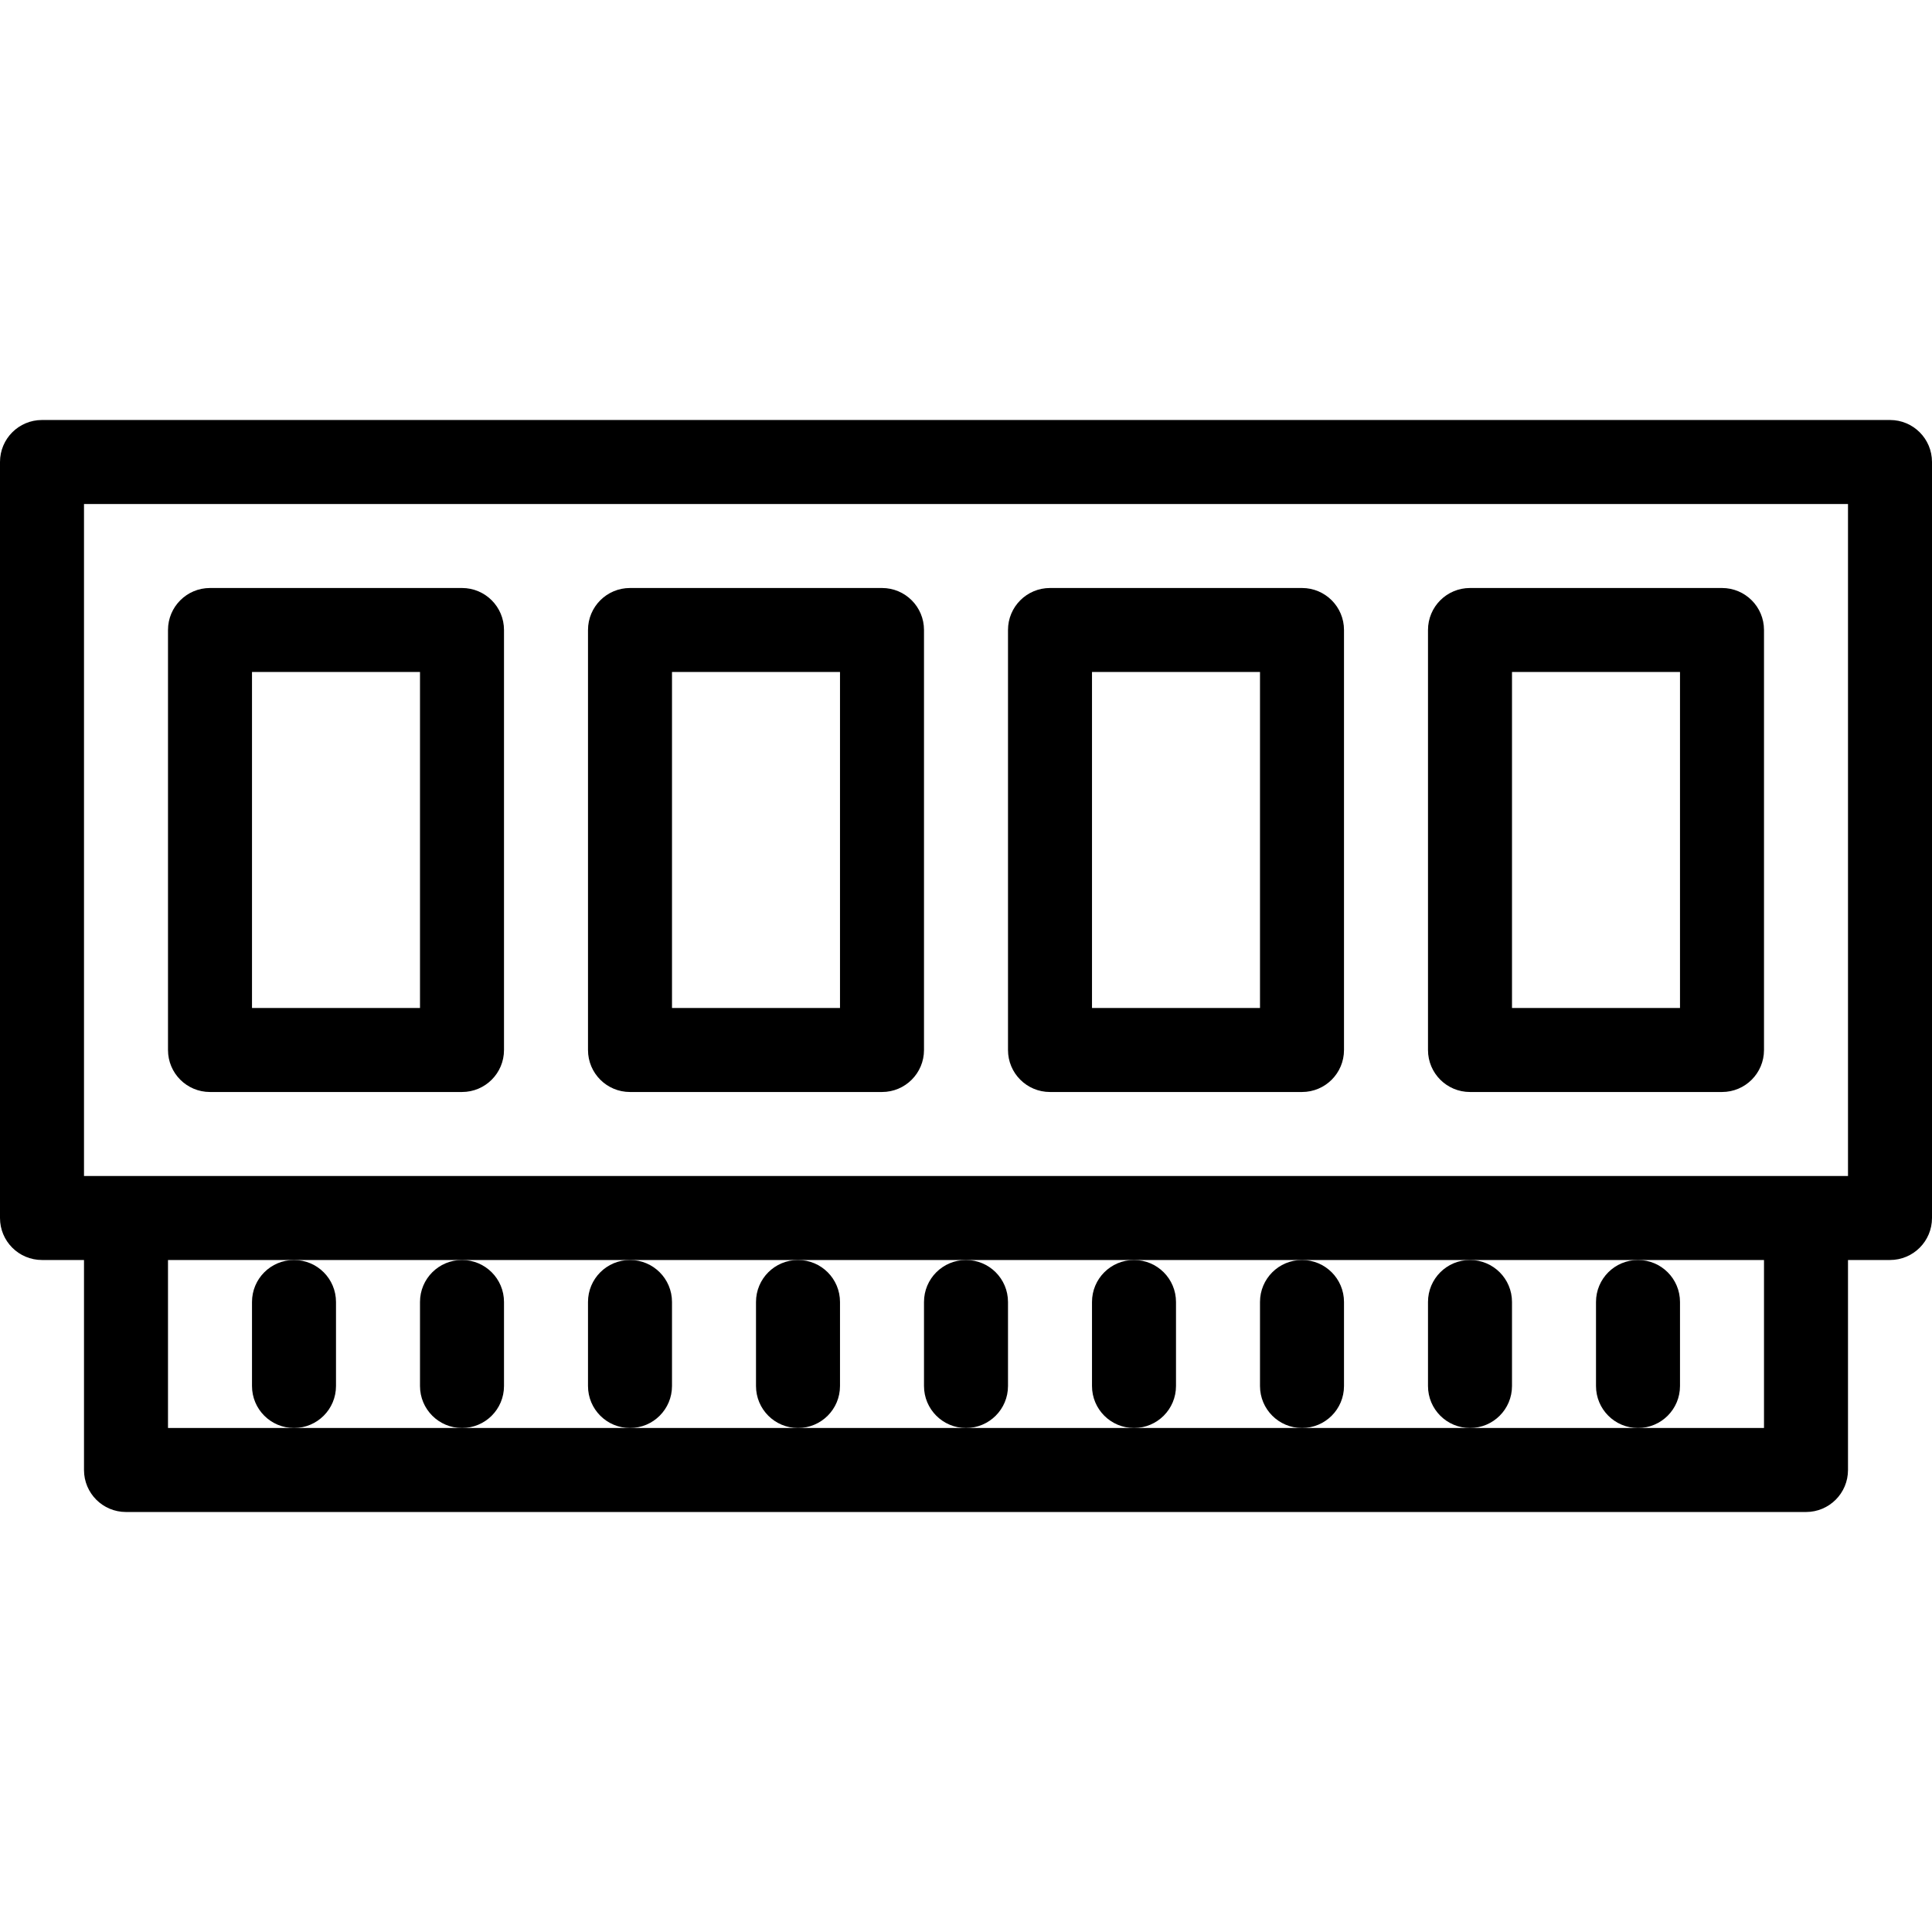
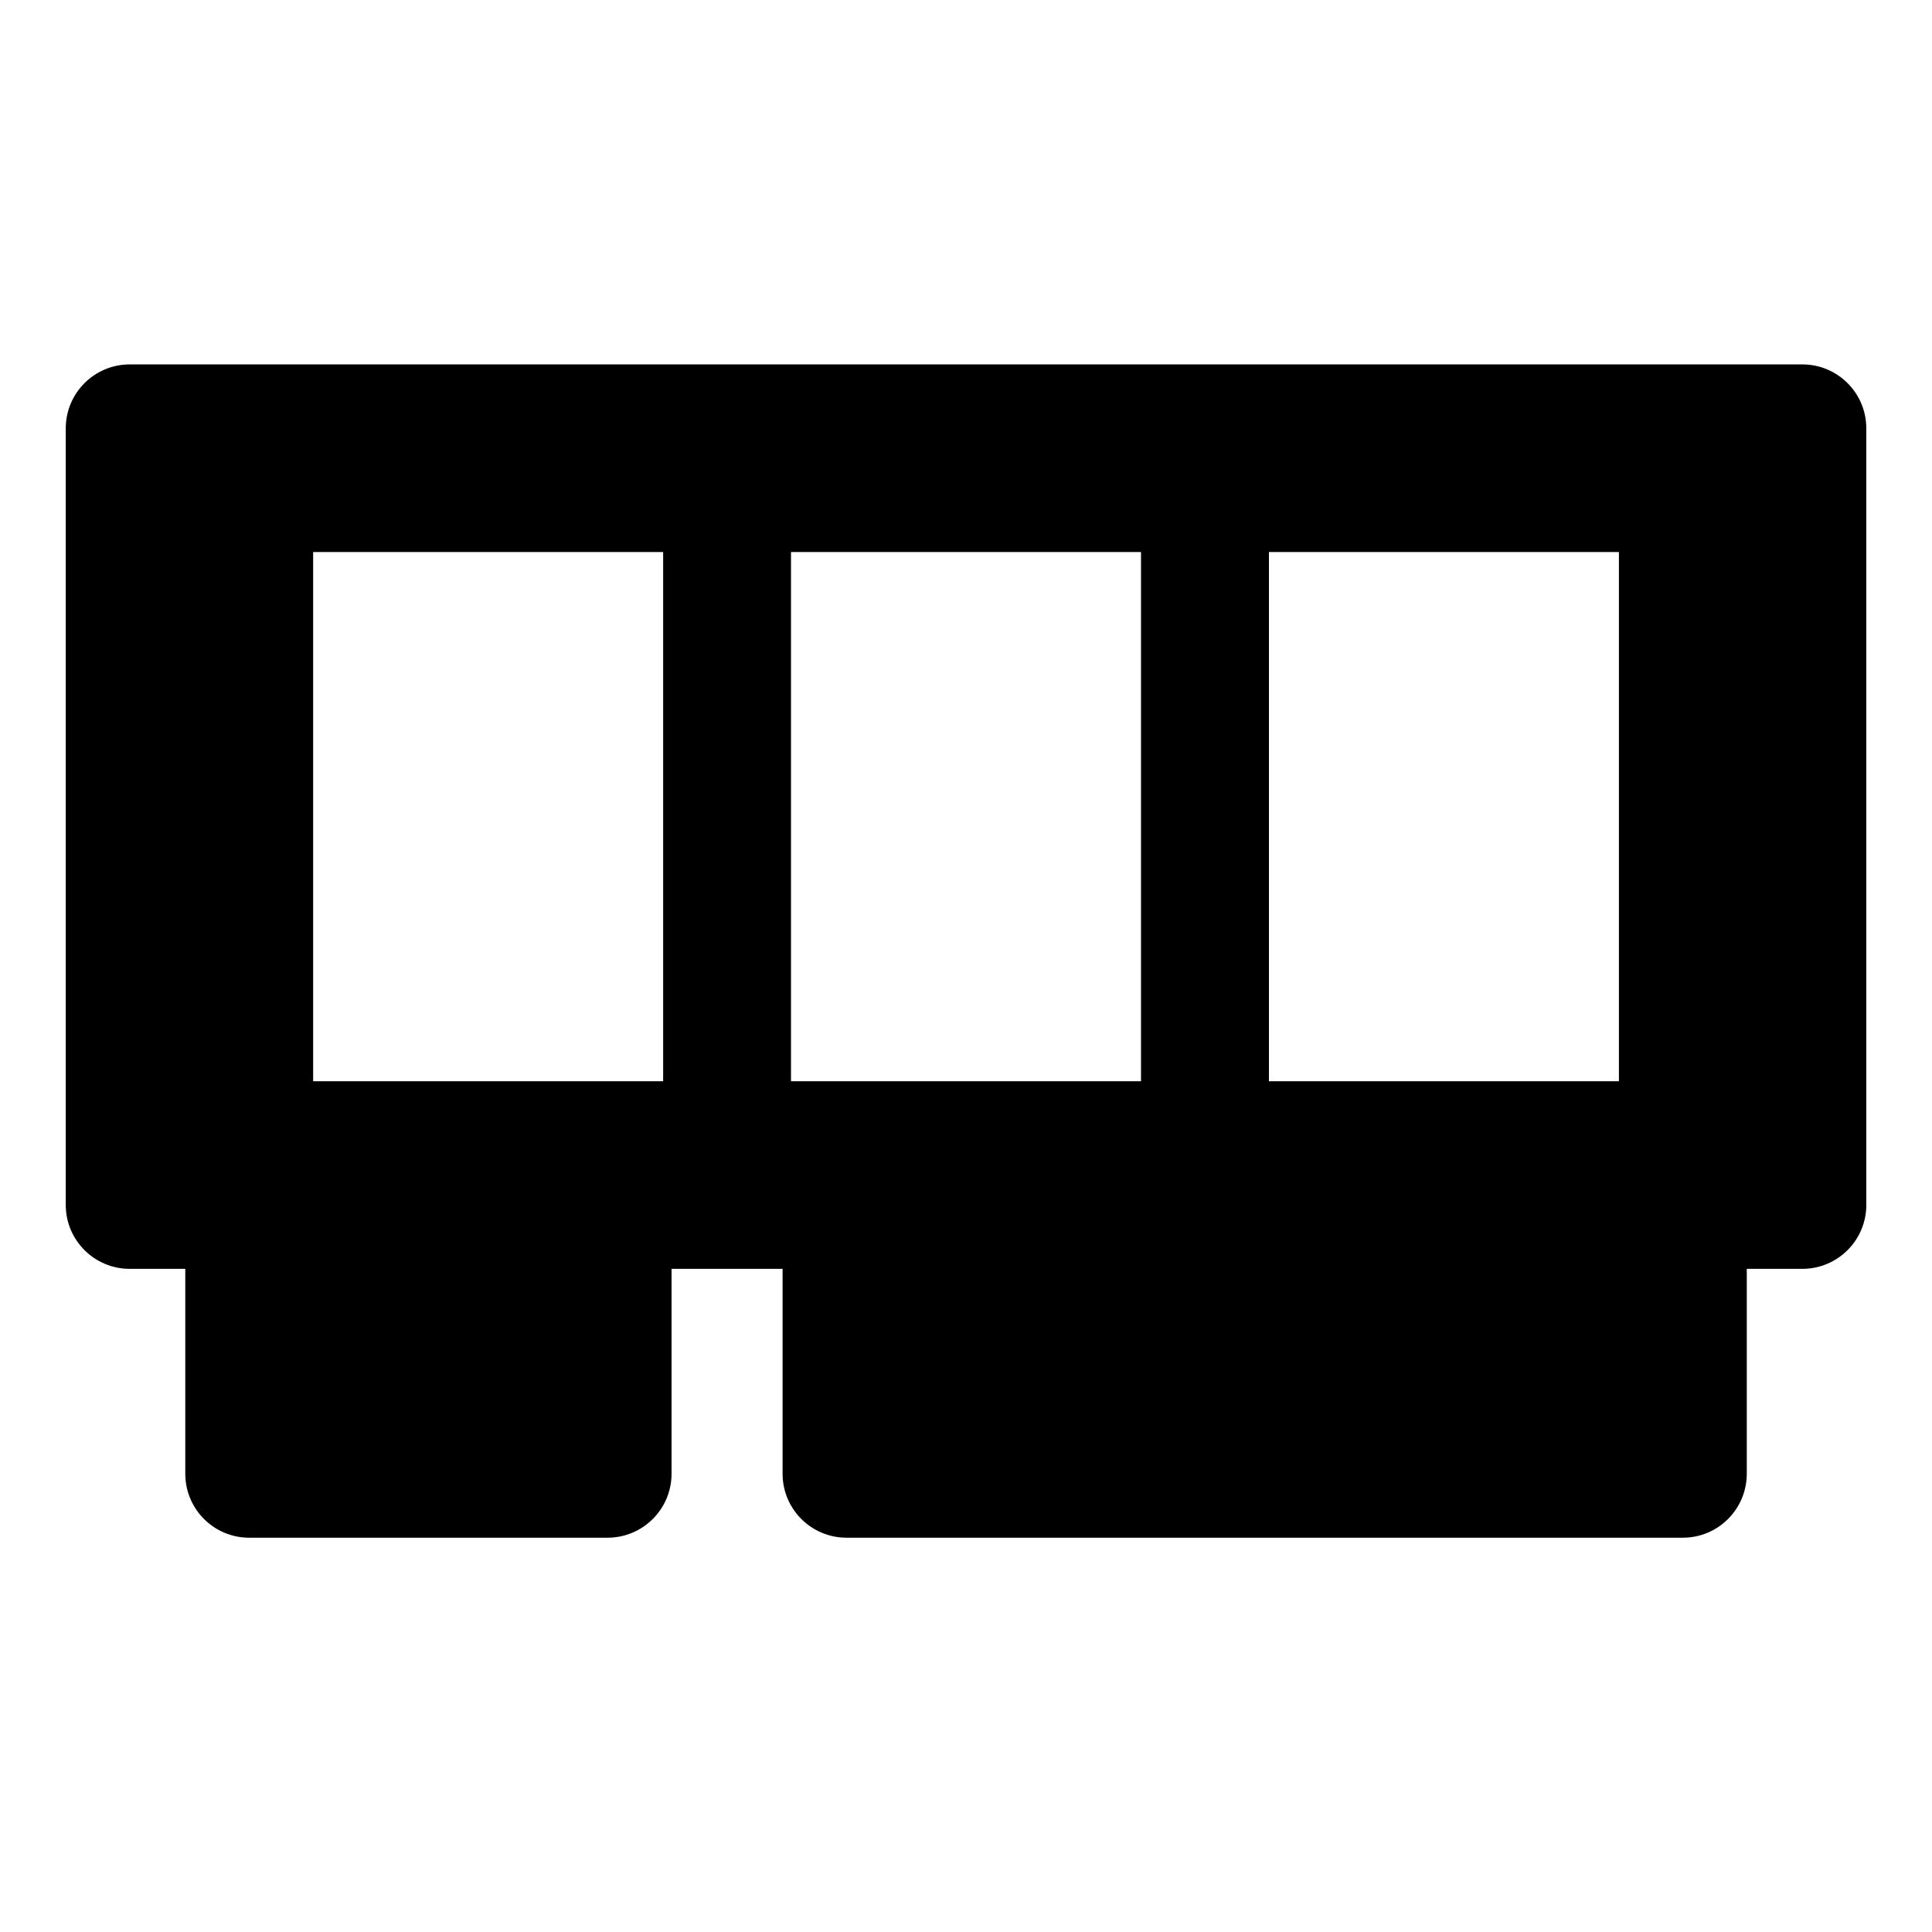
- <svg xmlns="http://www.w3.org/2000/svg" version="1.1" id="Layer_1" x="0px" y="0px" viewBox="0 0 299.92 299.92" style="enable-background:new 0 0 299.92 299.92;" xml:space="preserve">
-   <g>
-     <g>
-       <g>
-         <path d="M293.4,65.2H6.52C2.914,65.2,0,68.114,0,71.72v117.36c0,3.606,2.914,6.52,6.52,6.52h6.52v32.6     c0,3.606,2.914,6.52,6.52,6.52h260.8c3.606,0,6.52-2.914,6.52-6.52v-32.6h6.52c3.606,0,6.52-2.914,6.52-6.52V71.72     C299.92,68.114,297.006,65.2,293.4,65.2z M273.84,221.68h-19.56H228.2h-26.08h-26.08h-26.08h-26.08H97.8H71.72H45.64H26.08V195.6     h19.56h26.08H97.8h26.08h26.08h26.08h26.08h26.08h26.08h19.56V221.68z M286.88,182.56h-6.52H19.56h-6.52V78.24h273.84V182.56z" />
-         <path d="M32.6,169.52h39.12c3.606,0,6.52-2.914,6.52-6.52V97.8c0-3.606-2.914-6.52-6.52-6.52H32.6c-3.606,0-6.52,2.914-6.52,6.52     V163C26.08,166.606,28.994,169.52,32.6,169.52z M39.12,104.32H65.2v52.16H39.12V104.32z" />
-         <path d="M97.8,169.52h39.12c3.606,0,6.52-2.914,6.52-6.52V97.8c0-3.606-2.914-6.52-6.52-6.52H97.8c-3.606,0-6.52,2.914-6.52,6.52     V163C91.28,166.606,94.194,169.52,97.8,169.52z M104.32,104.32h26.08v52.16h-26.08V104.32z" />
-         <path d="M163,169.52h39.12c3.606,0,6.52-2.914,6.52-6.52V97.8c0-3.606-2.914-6.52-6.52-6.52H163c-3.606,0-6.52,2.914-6.52,6.52     V163C156.48,166.606,159.394,169.52,163,169.52z M169.52,104.32h26.08v52.16h-26.08V104.32z" />
-         <path d="M228.2,169.52h39.12c3.606,0,6.52-2.914,6.52-6.52V97.8c0-3.606-2.914-6.52-6.52-6.52H228.2     c-3.606,0-6.52,2.914-6.52,6.52V163C221.68,166.606,224.594,169.52,228.2,169.52z M234.72,104.32h26.08v52.16h-26.08V104.32z" />
-         <path d="M52.16,215.16v-13.04c0-3.606-2.914-6.52-6.52-6.52c-3.606,0-6.52,2.914-6.52,6.52v13.04c0,3.606,2.914,6.52,6.52,6.52     C49.246,221.68,52.16,218.766,52.16,215.16z" />
-         <path d="M78.24,215.16v-13.04c0-3.606-2.914-6.52-6.52-6.52c-3.606,0-6.52,2.914-6.52,6.52v13.04c0,3.606,2.914,6.52,6.52,6.52     C75.326,221.68,78.24,218.766,78.24,215.16z" />
-         <path d="M104.32,215.16v-13.04c0-3.606-2.914-6.52-6.52-6.52c-3.606,0-6.52,2.914-6.52,6.52v13.04c0,3.606,2.914,6.52,6.52,6.52     C101.406,221.68,104.32,218.766,104.32,215.16z" />
-         <path d="M130.4,215.16v-13.04c0-3.606-2.914-6.52-6.52-6.52c-3.606,0-6.52,2.914-6.52,6.52v13.04c0,3.606,2.914,6.52,6.52,6.52     C127.486,221.68,130.4,218.766,130.4,215.16z" />
-         <path d="M156.48,215.16v-13.04c0-3.606-2.914-6.52-6.52-6.52s-6.52,2.914-6.52,6.52v13.04c0,3.606,2.914,6.52,6.52,6.52     S156.48,218.766,156.48,215.16z" />
-         <path d="M182.56,215.16v-13.04c0-3.606-2.914-6.52-6.52-6.52c-3.606,0-6.52,2.914-6.52,6.52v13.04c0,3.606,2.914,6.52,6.52,6.52     C179.646,221.68,182.56,218.766,182.56,215.16z" />
-         <path d="M208.64,215.16v-13.04c0-3.606-2.914-6.52-6.52-6.52c-3.606,0-6.52,2.914-6.52,6.52v13.04c0,3.606,2.914,6.52,6.52,6.52     C205.726,221.68,208.64,218.766,208.64,215.16z" />
-         <path d="M234.72,215.16v-13.04c0-3.606-2.914-6.52-6.52-6.52c-3.606,0-6.52,2.914-6.52,6.52v13.04c0,3.606,2.914,6.52,6.52,6.52     C231.806,221.68,234.72,218.766,234.72,215.16z" />
-         <path d="M260.8,215.16v-13.04c0-3.606-2.914-6.52-6.52-6.52c-3.606,0-6.52,2.914-6.52,6.52v13.04c0,3.606,2.914,6.52,6.52,6.52     C257.886,221.68,260.8,218.766,260.8,215.16z" />
-       </g>
+ <svg xmlns="http://www.w3.org/2000/svg" width="91.68pt" height="91.68pt" viewBox="0 0 91.68 91.68" version="1.1">
+   <defs>
+     <clipPath id="clip1">
+       <path d="M 0 11 L 91.68 11 L 91.68 66 L 0 66 Z M 0 11 " />
+     </clipPath>
+   </defs>
+   <g id="surface1">
+     <path style=" stroke:none;fill-rule:evenodd;fill:rgb(0%,0%,0%);fill-opacity:1;" d="M 6.156 17.492 L 85.527 17.492 C 87.094 17.492 88.363 18.762 88.363 20.328 L 88.363 57.18 C 88.363 58.742 87.094 60.012 85.527 60.012 L 6.156 60.012 C 4.59 60.012 3.32 58.742 3.32 57.18 L 3.32 20.328 C 3.32 18.762 4.59 17.492 6.156 17.492 Z M 14.66 25.996 L 14.66 51.508 L 31.668 51.508 L 31.668 25.996 Z M 37.336 25.996 L 37.336 51.508 L 54.344 51.508 L 54.344 25.996 Z M 60.016 25.996 L 60.016 51.508 L 77.023 51.508 L 77.023 25.996 Z M 60.016 25.996 " />
+     <g clip-path="url(#clip1)" clip-rule="nonzero">
+       <path style="fill:none;stroke-width:0.399;stroke-linecap:butt;stroke-linejoin:miter;stroke:rgb(0%,0%,0%);stroke-opacity:1;stroke-miterlimit:10;" d="M 2.835 0.001 L 82.206 0.001 C 83.773 0.001 85.042 -1.269 85.042 -2.835 L 85.042 -39.687 C 85.042 -41.249 83.773 -42.519 82.206 -42.519 L 2.835 -42.519 C 1.269 -42.519 -0.001 -41.249 -0.001 -39.687 L -0.001 -2.835 C -0.001 -1.269 1.269 0.001 2.835 0.001 Z M 11.339 -8.503 L 11.339 -34.015 L 28.347 -34.015 L 28.347 -8.503 Z M 34.015 -8.503 L 34.015 -34.015 L 51.023 -34.015 L 51.023 -8.503 Z M 56.695 -8.503 L 56.695 -34.015 L 73.702 -34.015 L 73.702 -8.503 Z M 56.695 -8.503 " transform="matrix(1,0,0,-1,3.321,17.493)" />
    </g>
+     <path style="fill-rule:nonzero;fill:rgb(0%,0%,0%);fill-opacity:1;stroke-width:0.399;stroke-linecap:butt;stroke-linejoin:miter;stroke:rgb(0%,0%,0%);stroke-opacity:1;stroke-miterlimit:10;" d="M 5.671 -41.105 L 28.347 -41.105 L 28.347 -52.441 C 28.347 -54.007 27.077 -55.277 25.511 -55.277 L 8.503 -55.277 C 6.937 -55.277 5.671 -54.007 5.671 -52.441 Z M 5.671 -41.105 " transform="matrix(1,0,0,-1,3.321,17.493)" />
+     <path style="fill-rule:nonzero;fill:rgb(0%,0%,0%);fill-opacity:1;stroke-width:0.399;stroke-linecap:butt;stroke-linejoin:miter;stroke:rgb(0%,0%,0%);stroke-opacity:1;stroke-miterlimit:10;" d="M 34.015 -41.105 L 79.37 -41.105 L 79.37 -52.441 C 79.37 -54.007 78.101 -55.277 76.538 -55.277 L 36.851 -55.277 C 35.284 -55.277 34.015 -54.007 34.015 -52.441 Z M 34.015 -41.105 " transform="matrix(1,0,0,-1,3.321,17.493)" />
  </g>
-   <g>
- </g>
-   <g>
- </g>
-   <g>
- </g>
-   <g>
- </g>
-   <g>
- </g>
-   <g>
- </g>
-   <g>
- </g>
-   <g>
- </g>
-   <g>
- </g>
-   <g>
- </g>
-   <g>
- </g>
-   <g>
- </g>
-   <g>
- </g>
-   <g>
- </g>
-   <g>
- </g>
</svg>
